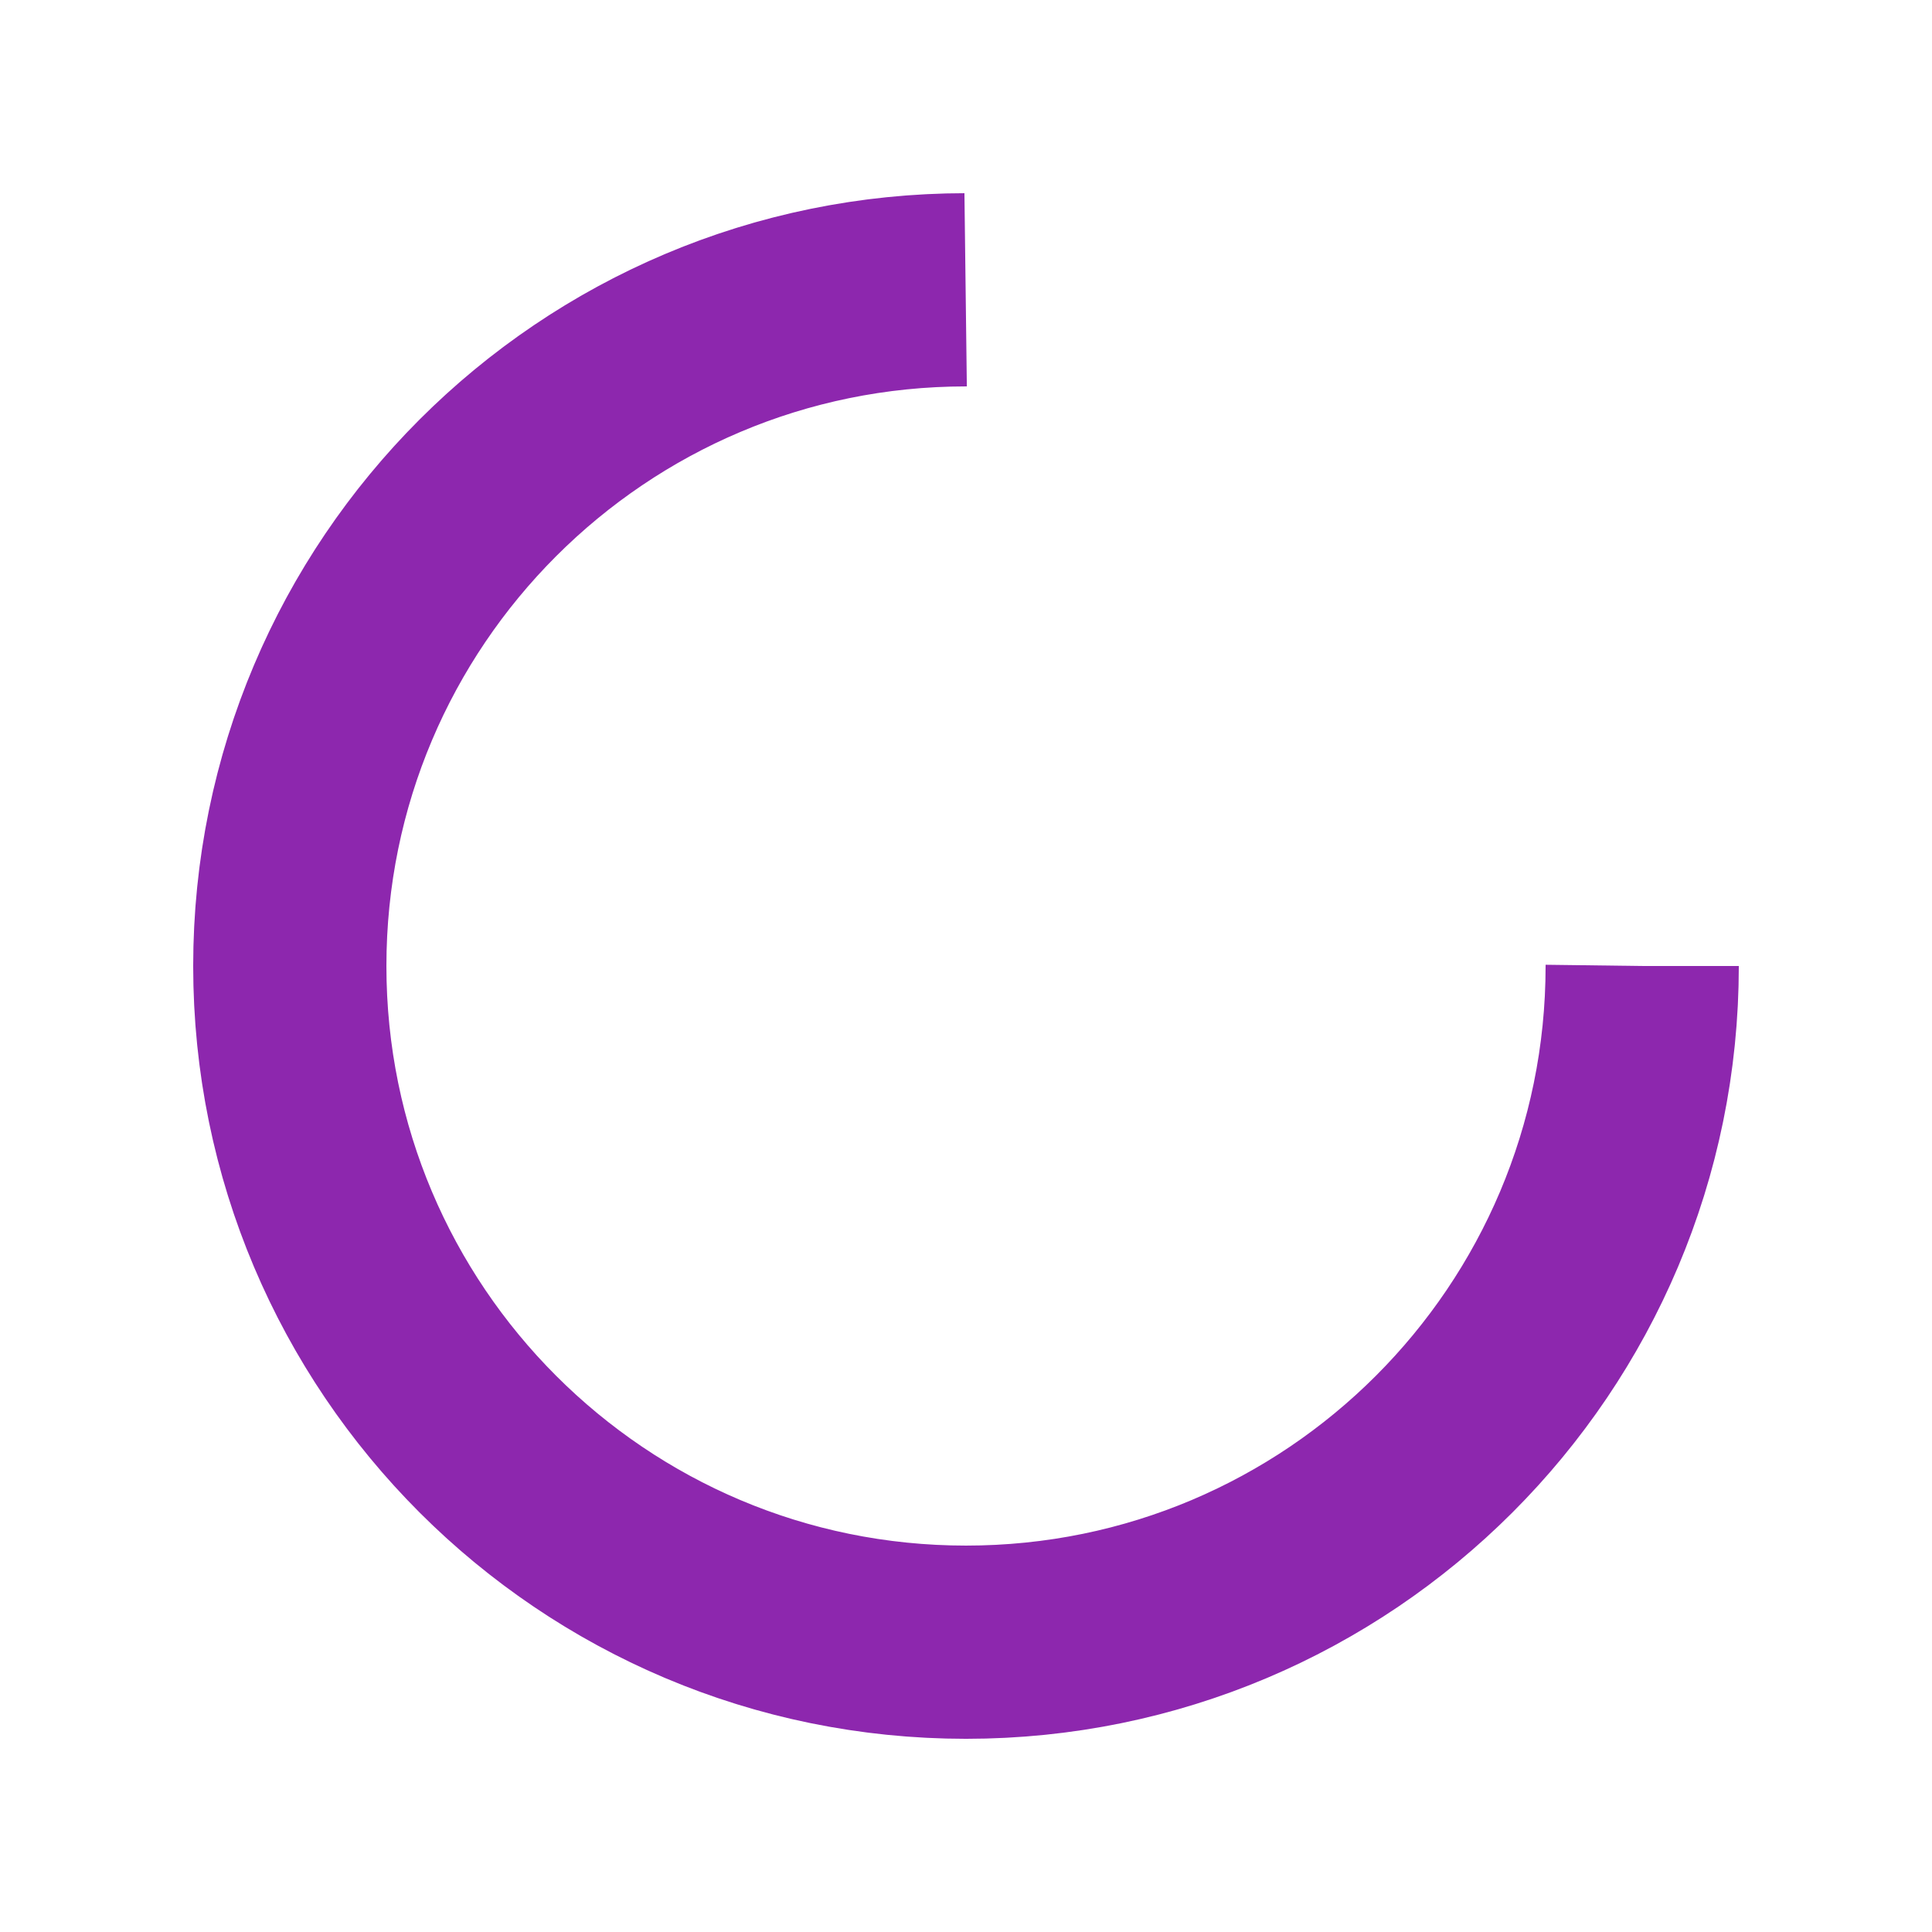
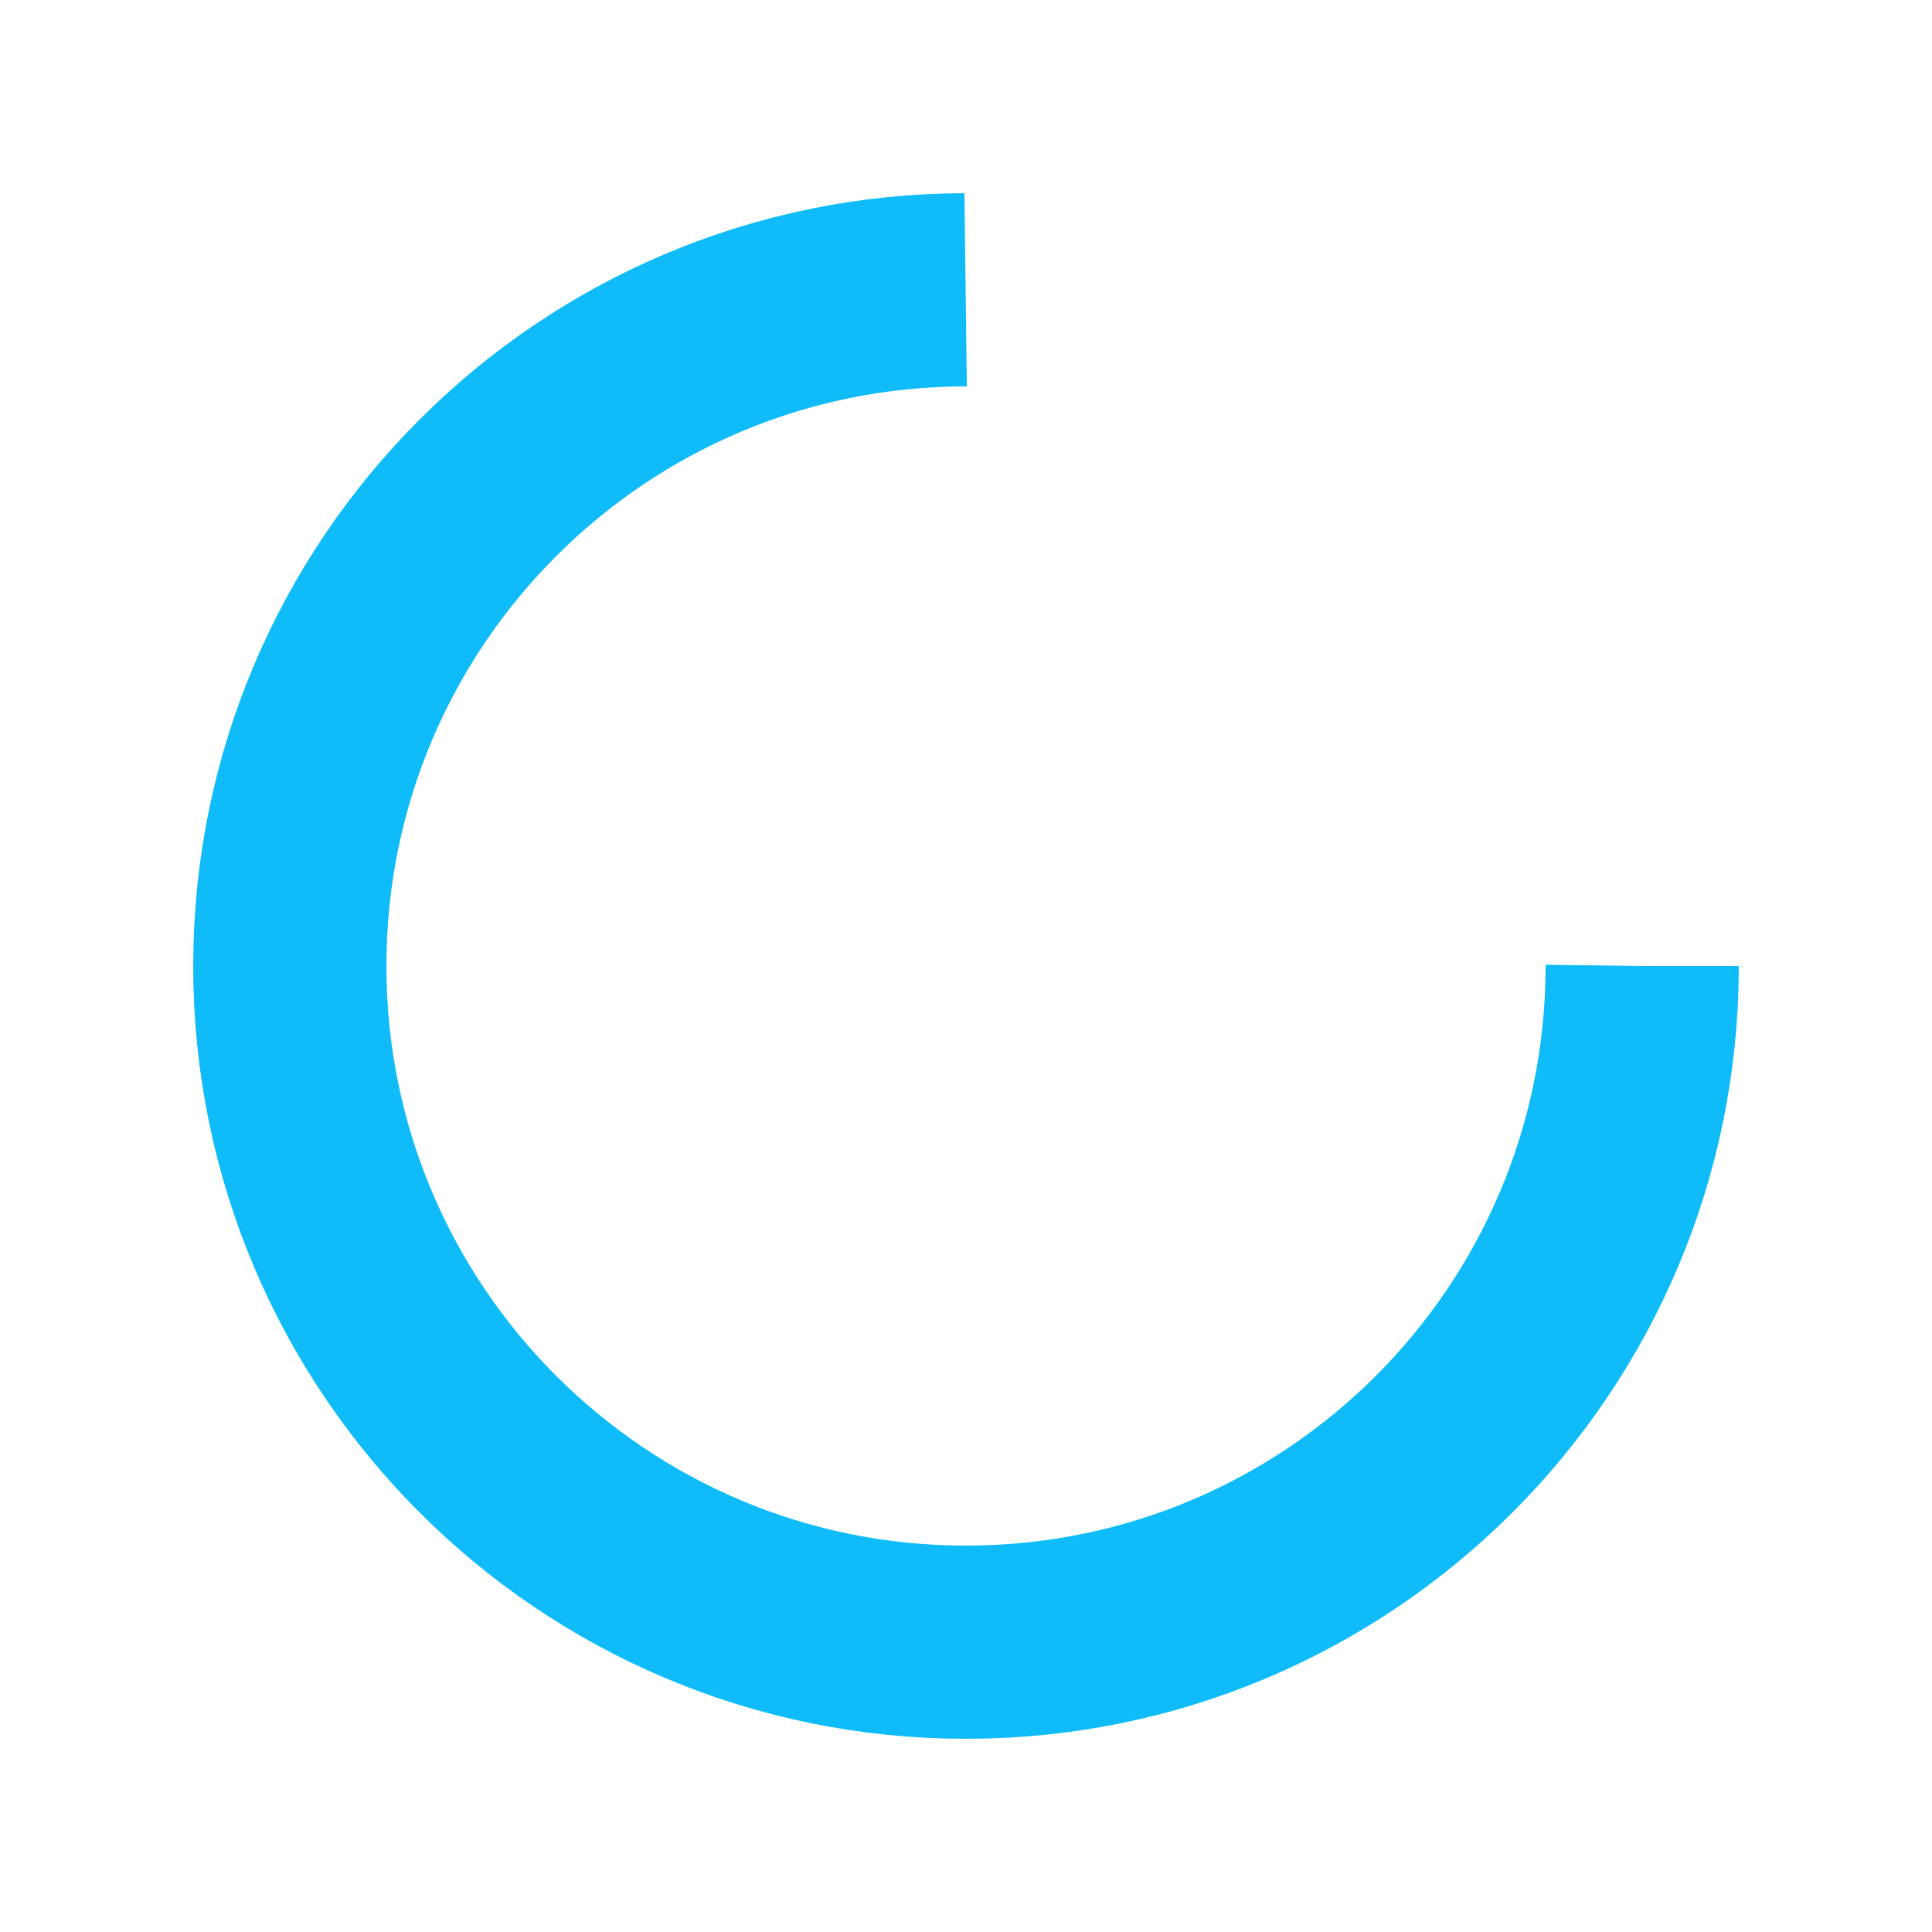
<svg xmlns="http://www.w3.org/2000/svg" style="margin: auto; background: rgb(255, 255, 255); display: block; shape-rendering: auto;" width="200px" height="200px" viewBox="0 0 100 100" preserveAspectRatio="xMidYMid">
-   <circle cx="50" cy="50" fill="none" stroke="#8d27ae" stroke-width="10" r="35" stroke-dasharray="164.934 56.978">
+   <circle cx="50" cy="50" fill="none" stroke="#0fbcf9" stroke-width="10" r="35" stroke-dasharray="164.934 56.978">
    <animateTransform attributeName="transform" type="rotate" repeatCount="indefinite" dur="1s" values="0 50 50;360 50 50" keyTimes="0;1" />
  </circle>
</svg>
